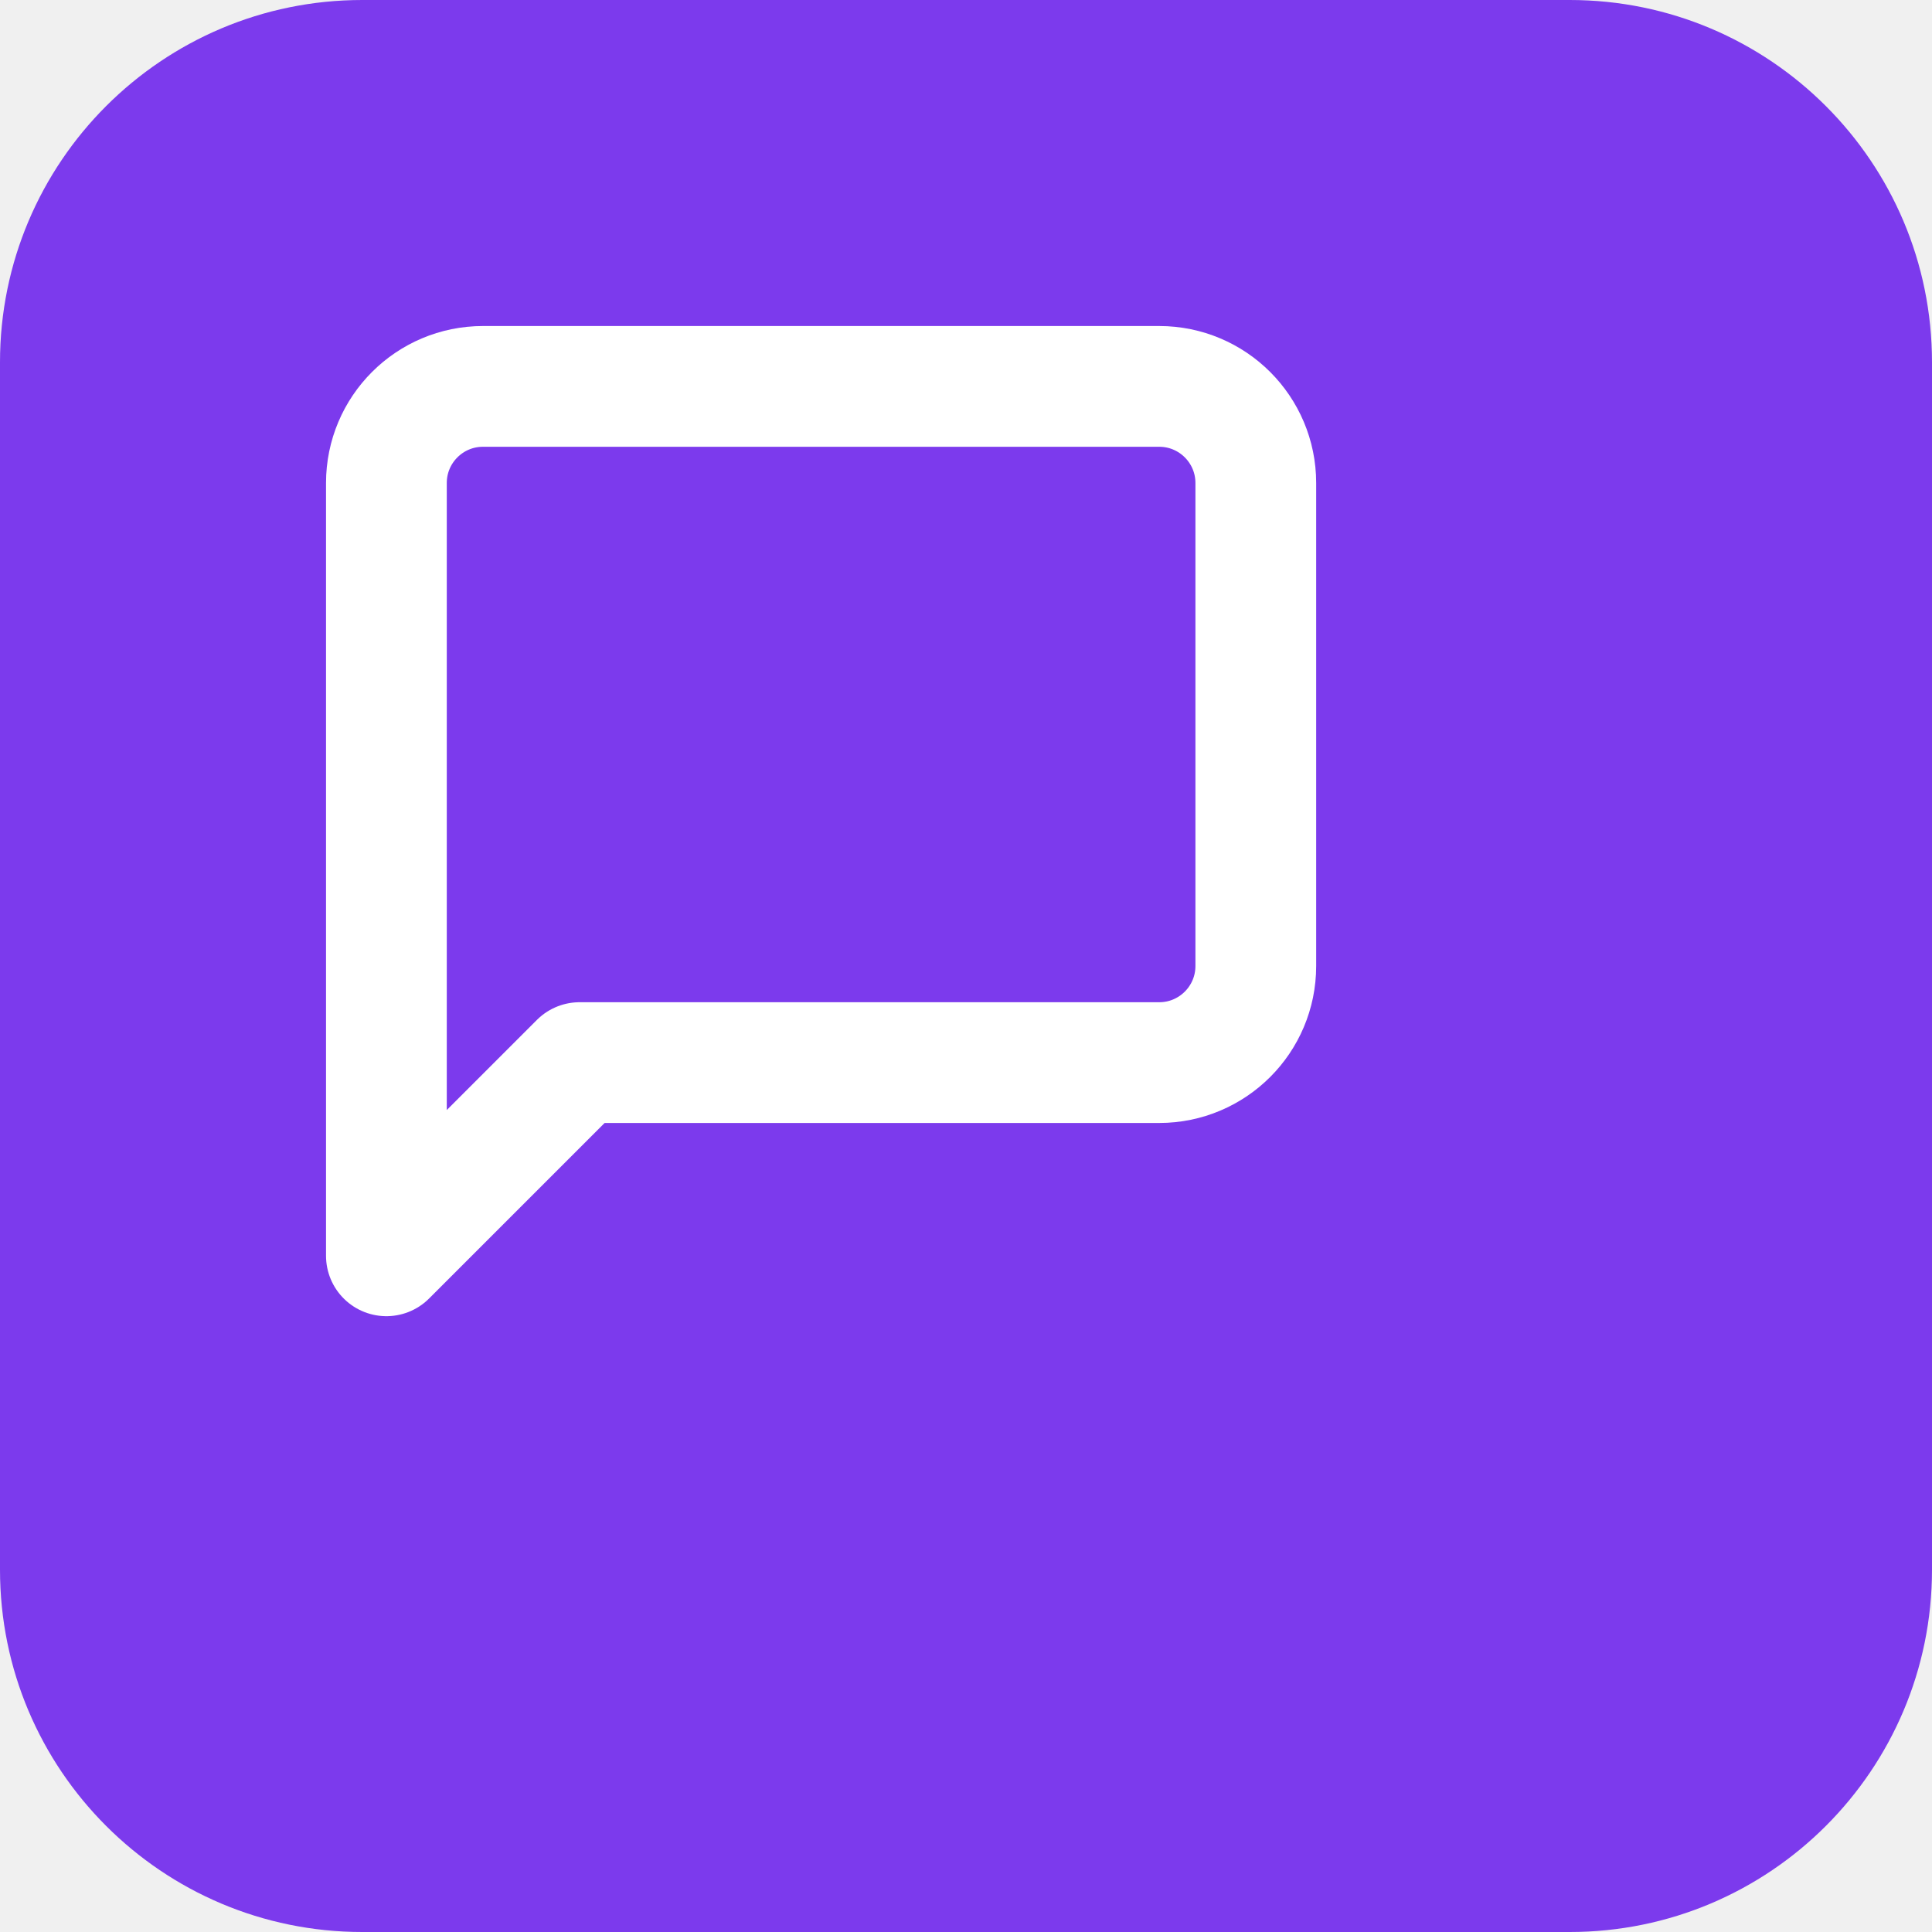
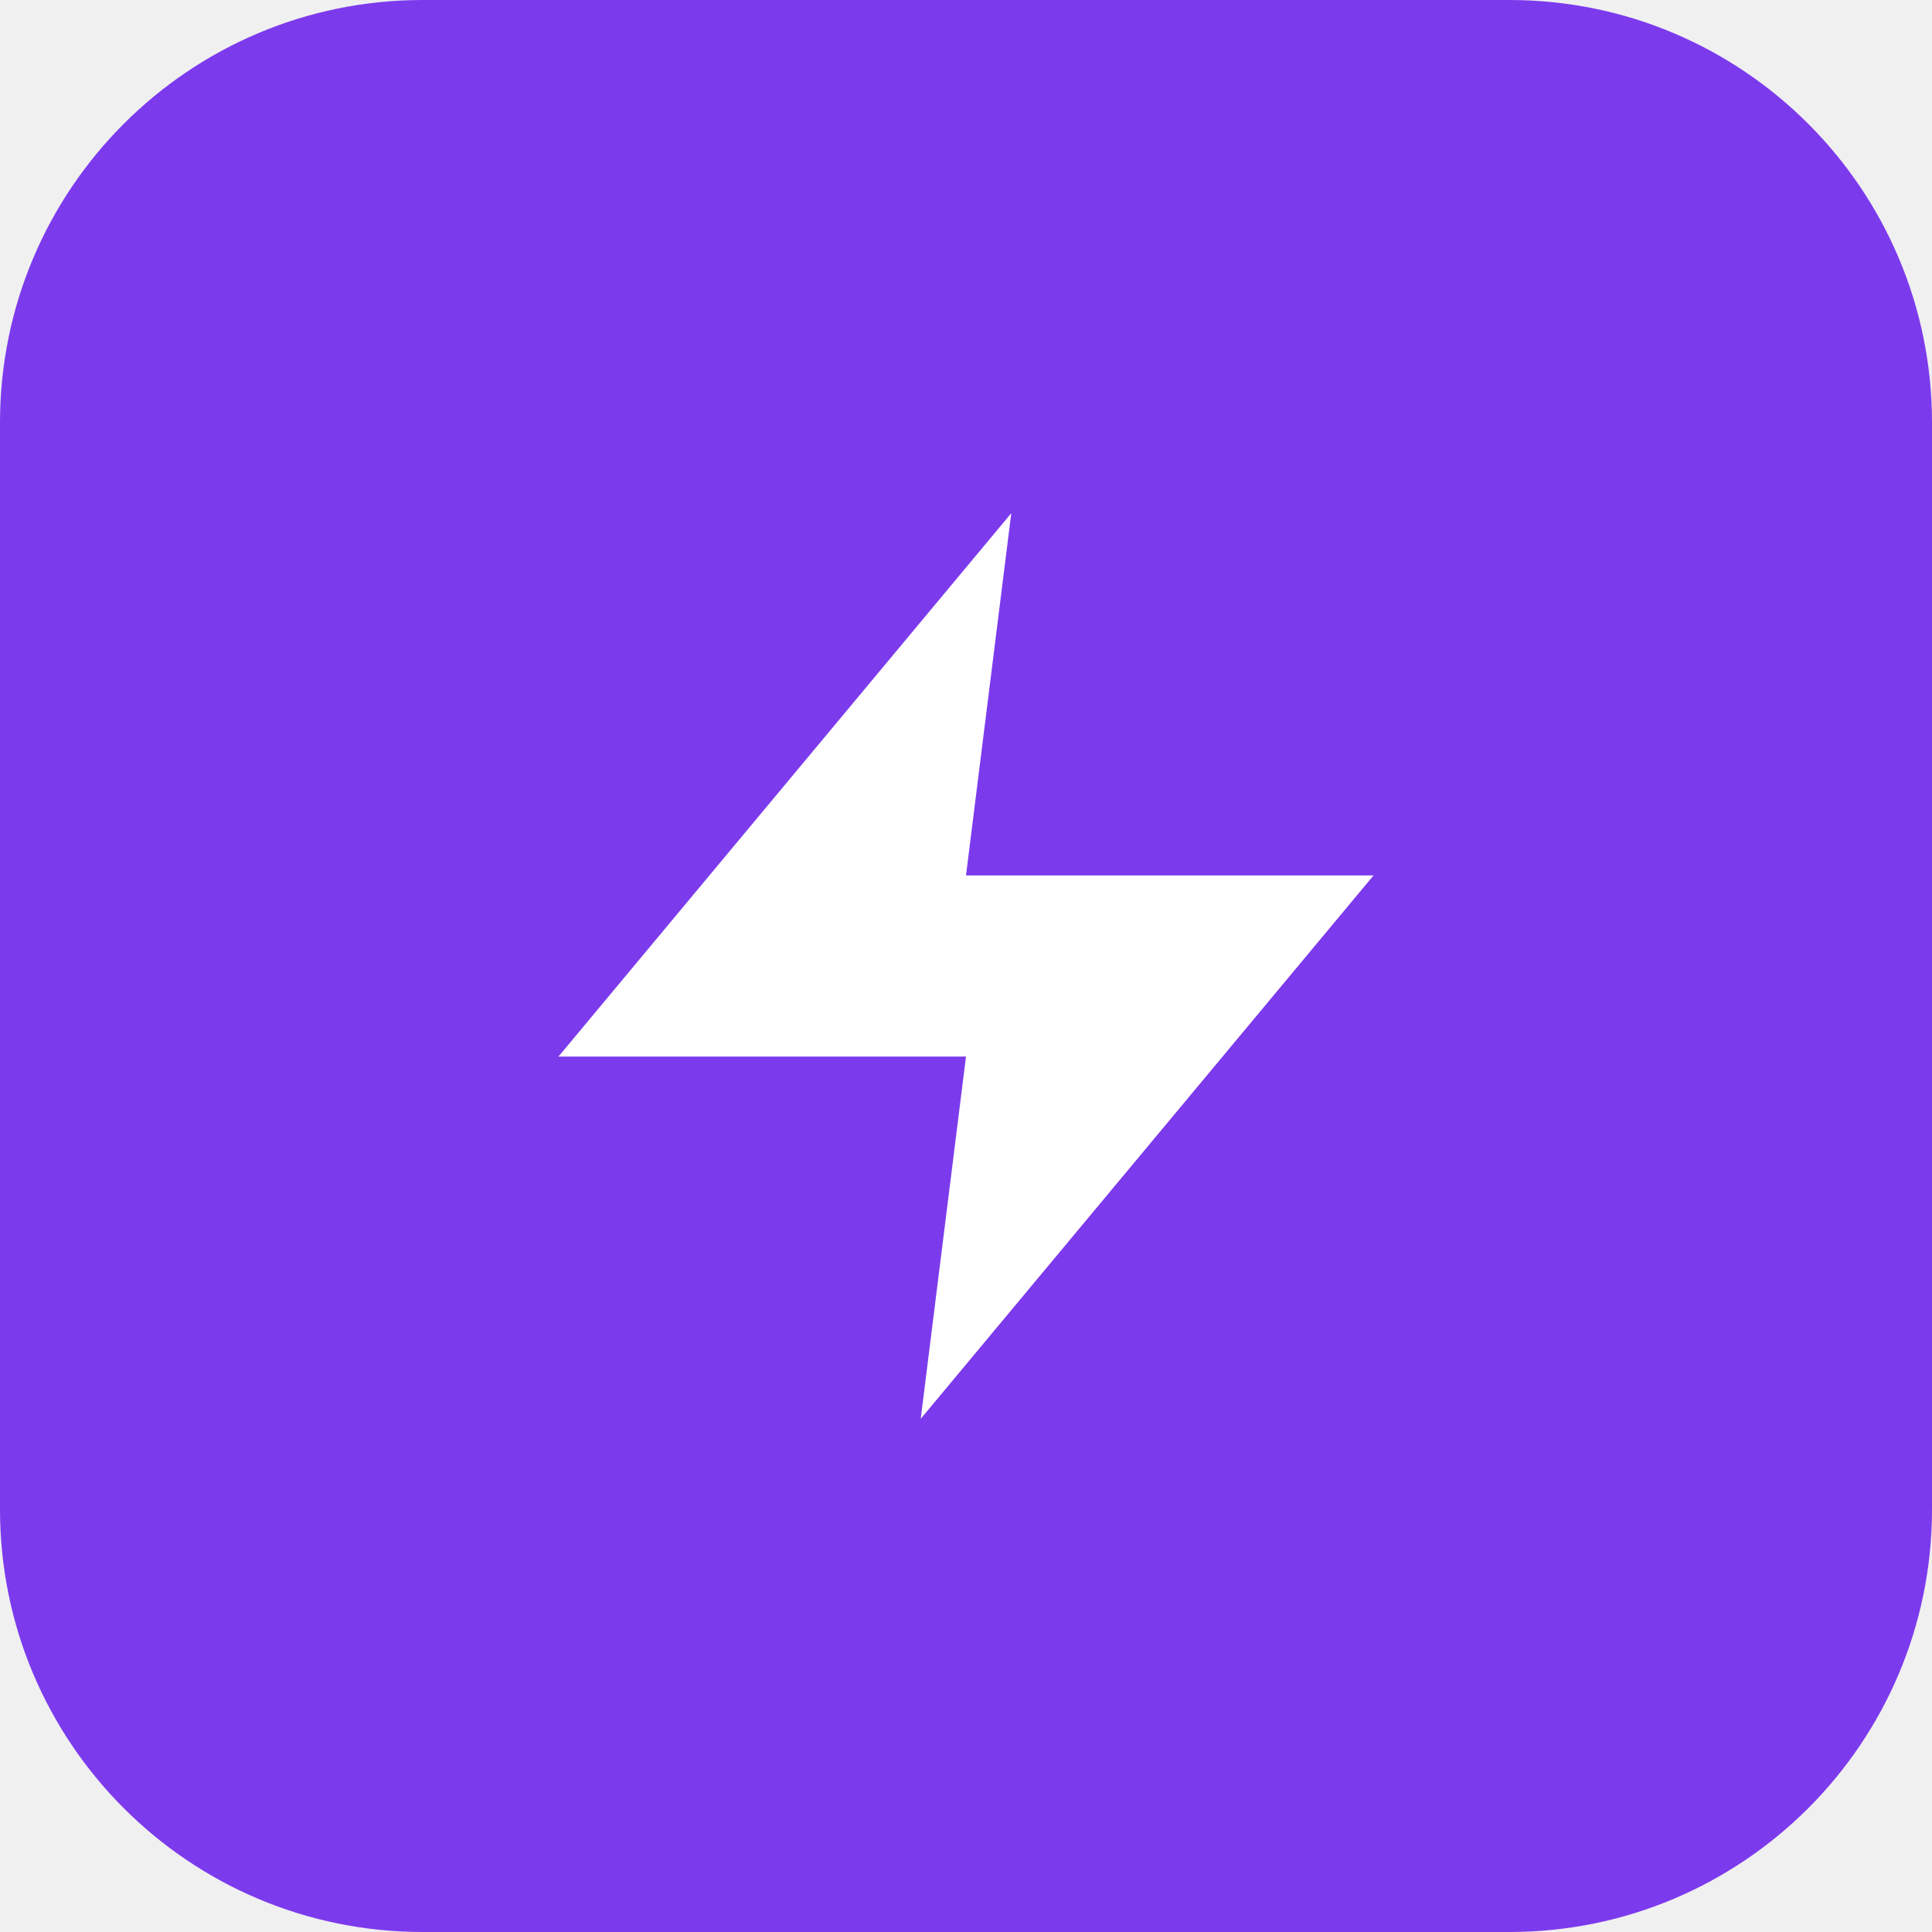
<svg xmlns="http://www.w3.org/2000/svg" width="32" height="32" viewBox="0 0 32 32">
-   <rect width="32" height="32" rx="6" fill="#7c3aed" />
-   <path d="M21 15a2 2 0 0 1-2 2H7l-4 4V5a2 2 0 0 1 2-2h14a2 2 0 0 1 2 2z" transform="translate(4 4) scale(0.8)" fill="none" stroke="#ffffff" stroke-width="2.5" stroke-linecap="round" stroke-linejoin="round" />
+   <rect width="32" height="32" rx="7" fill="#7c3aed" />
+   <path d="M13 2 3 14h9l-1 8 10-12h-9l1-8z" transform="translate(7 7) scale(0.75)" fill="#ffffff" />
</svg>
